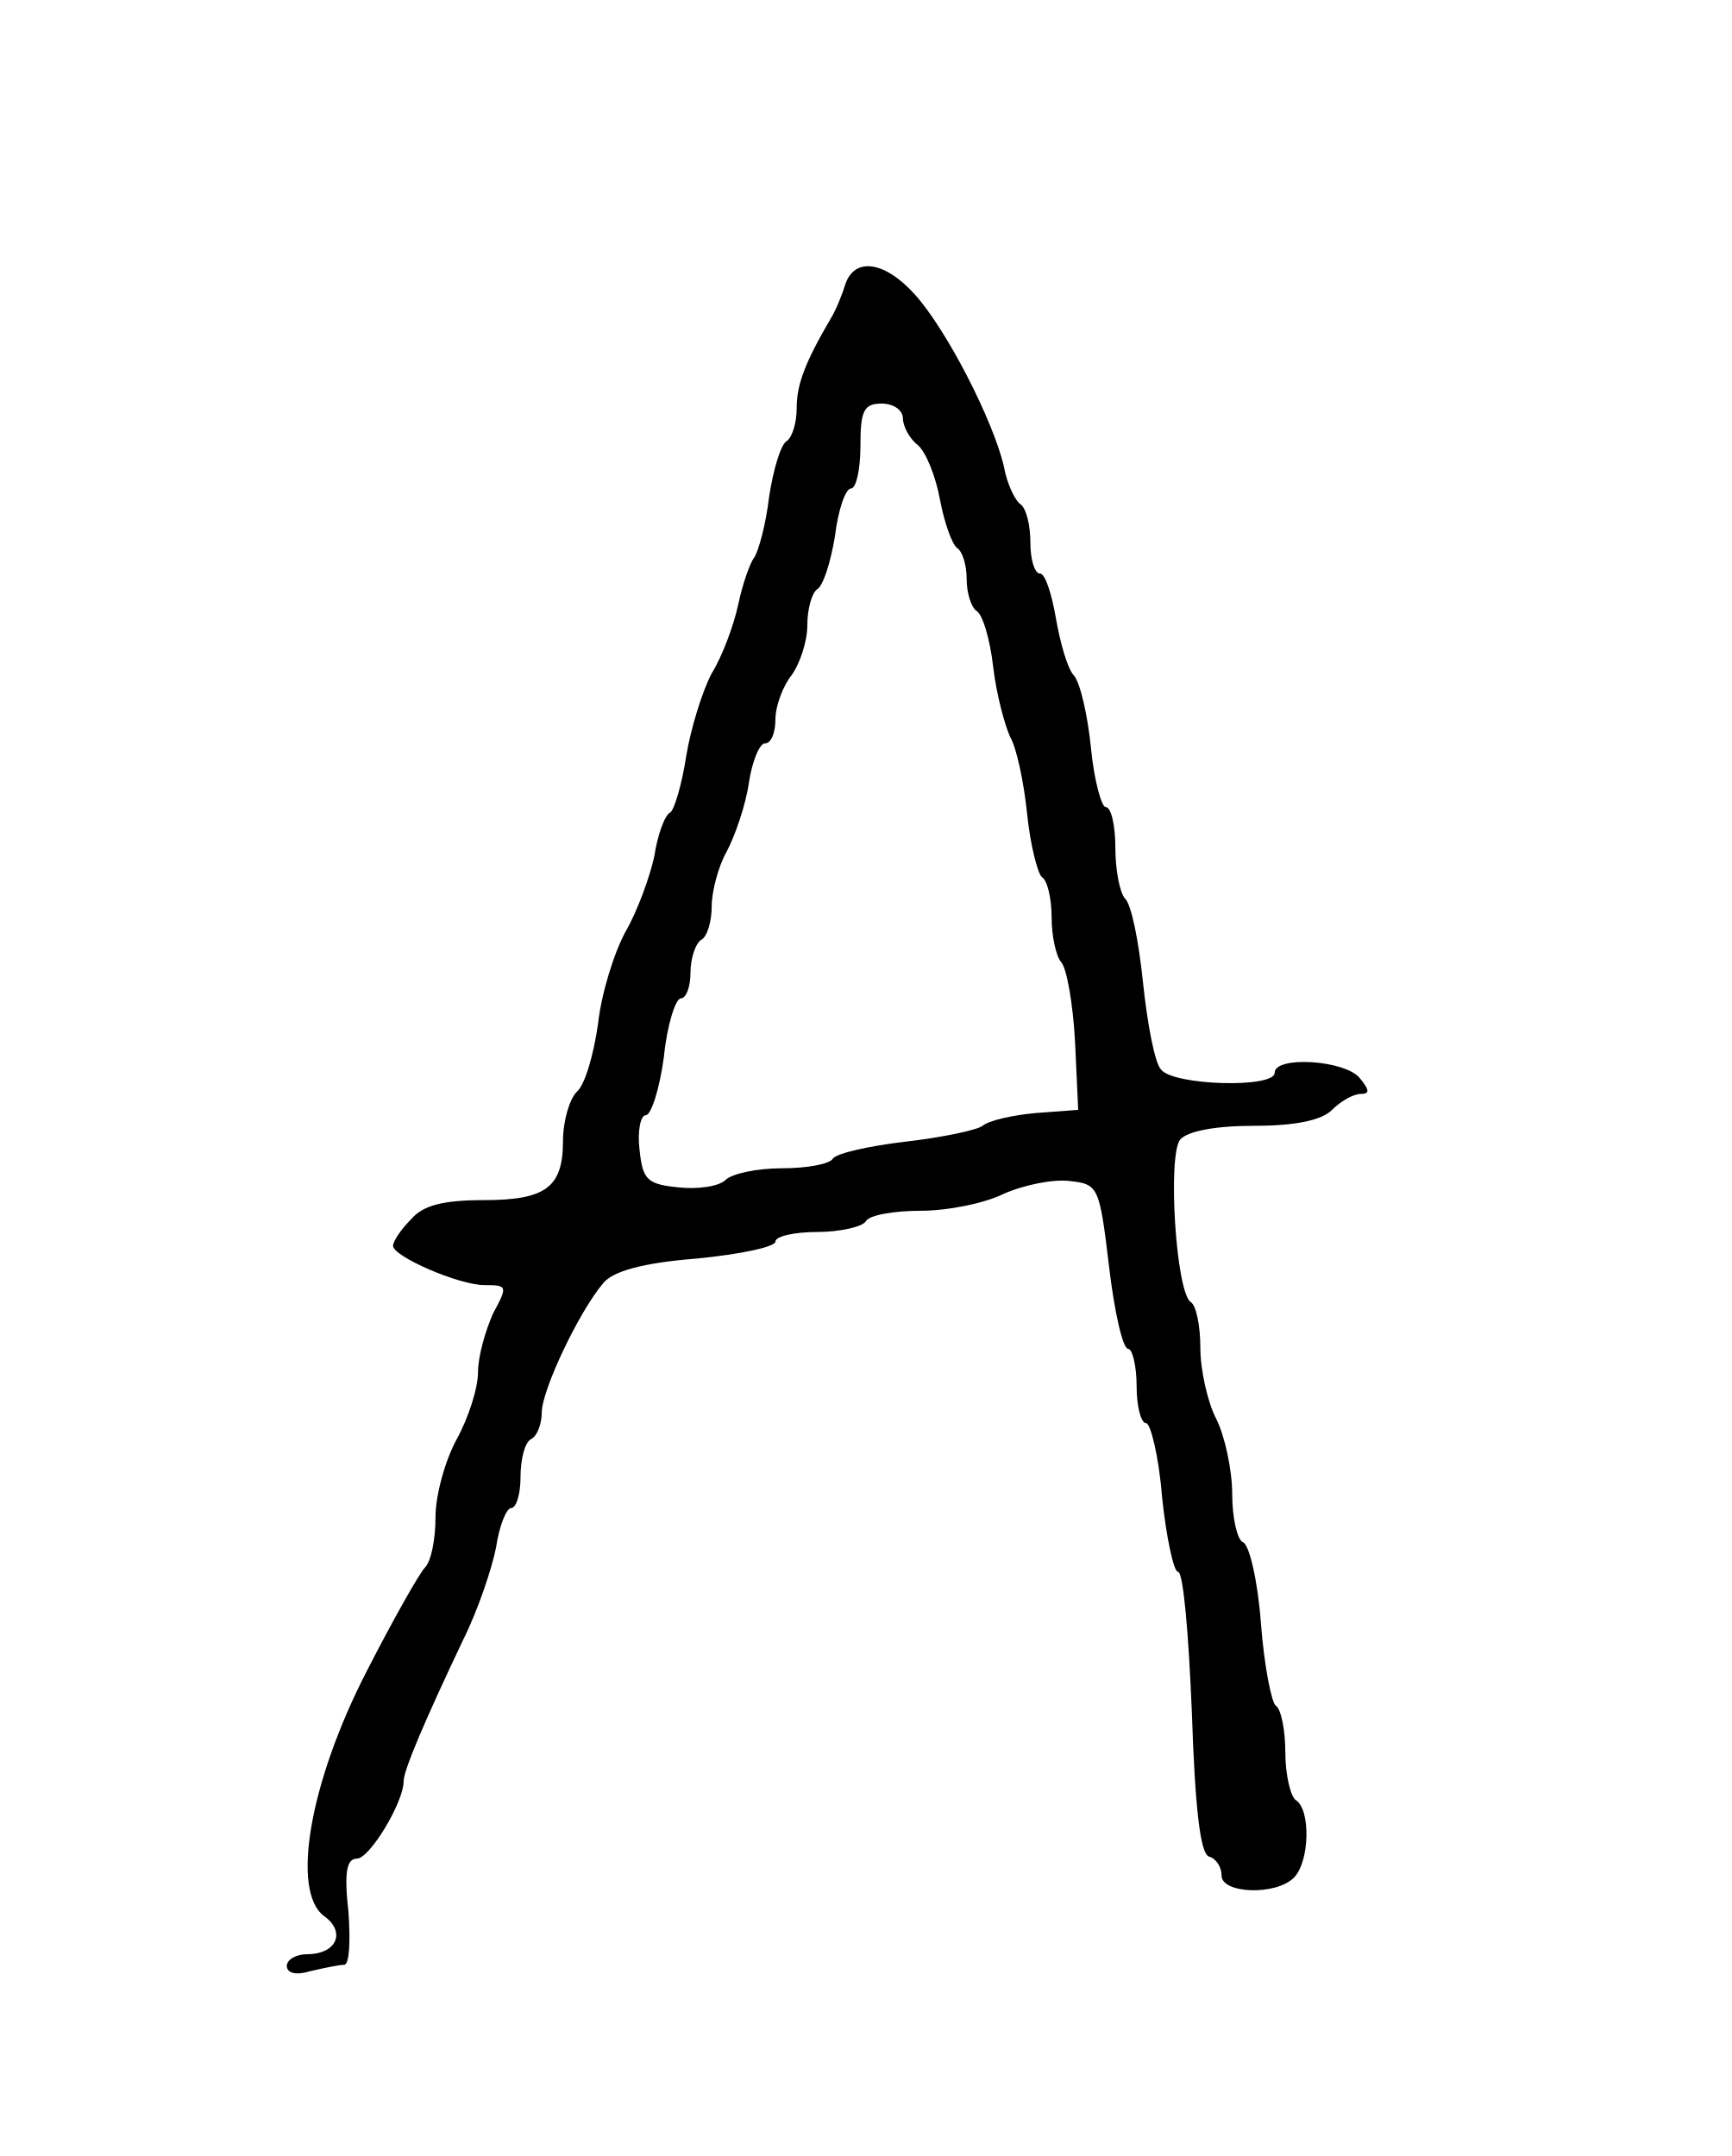
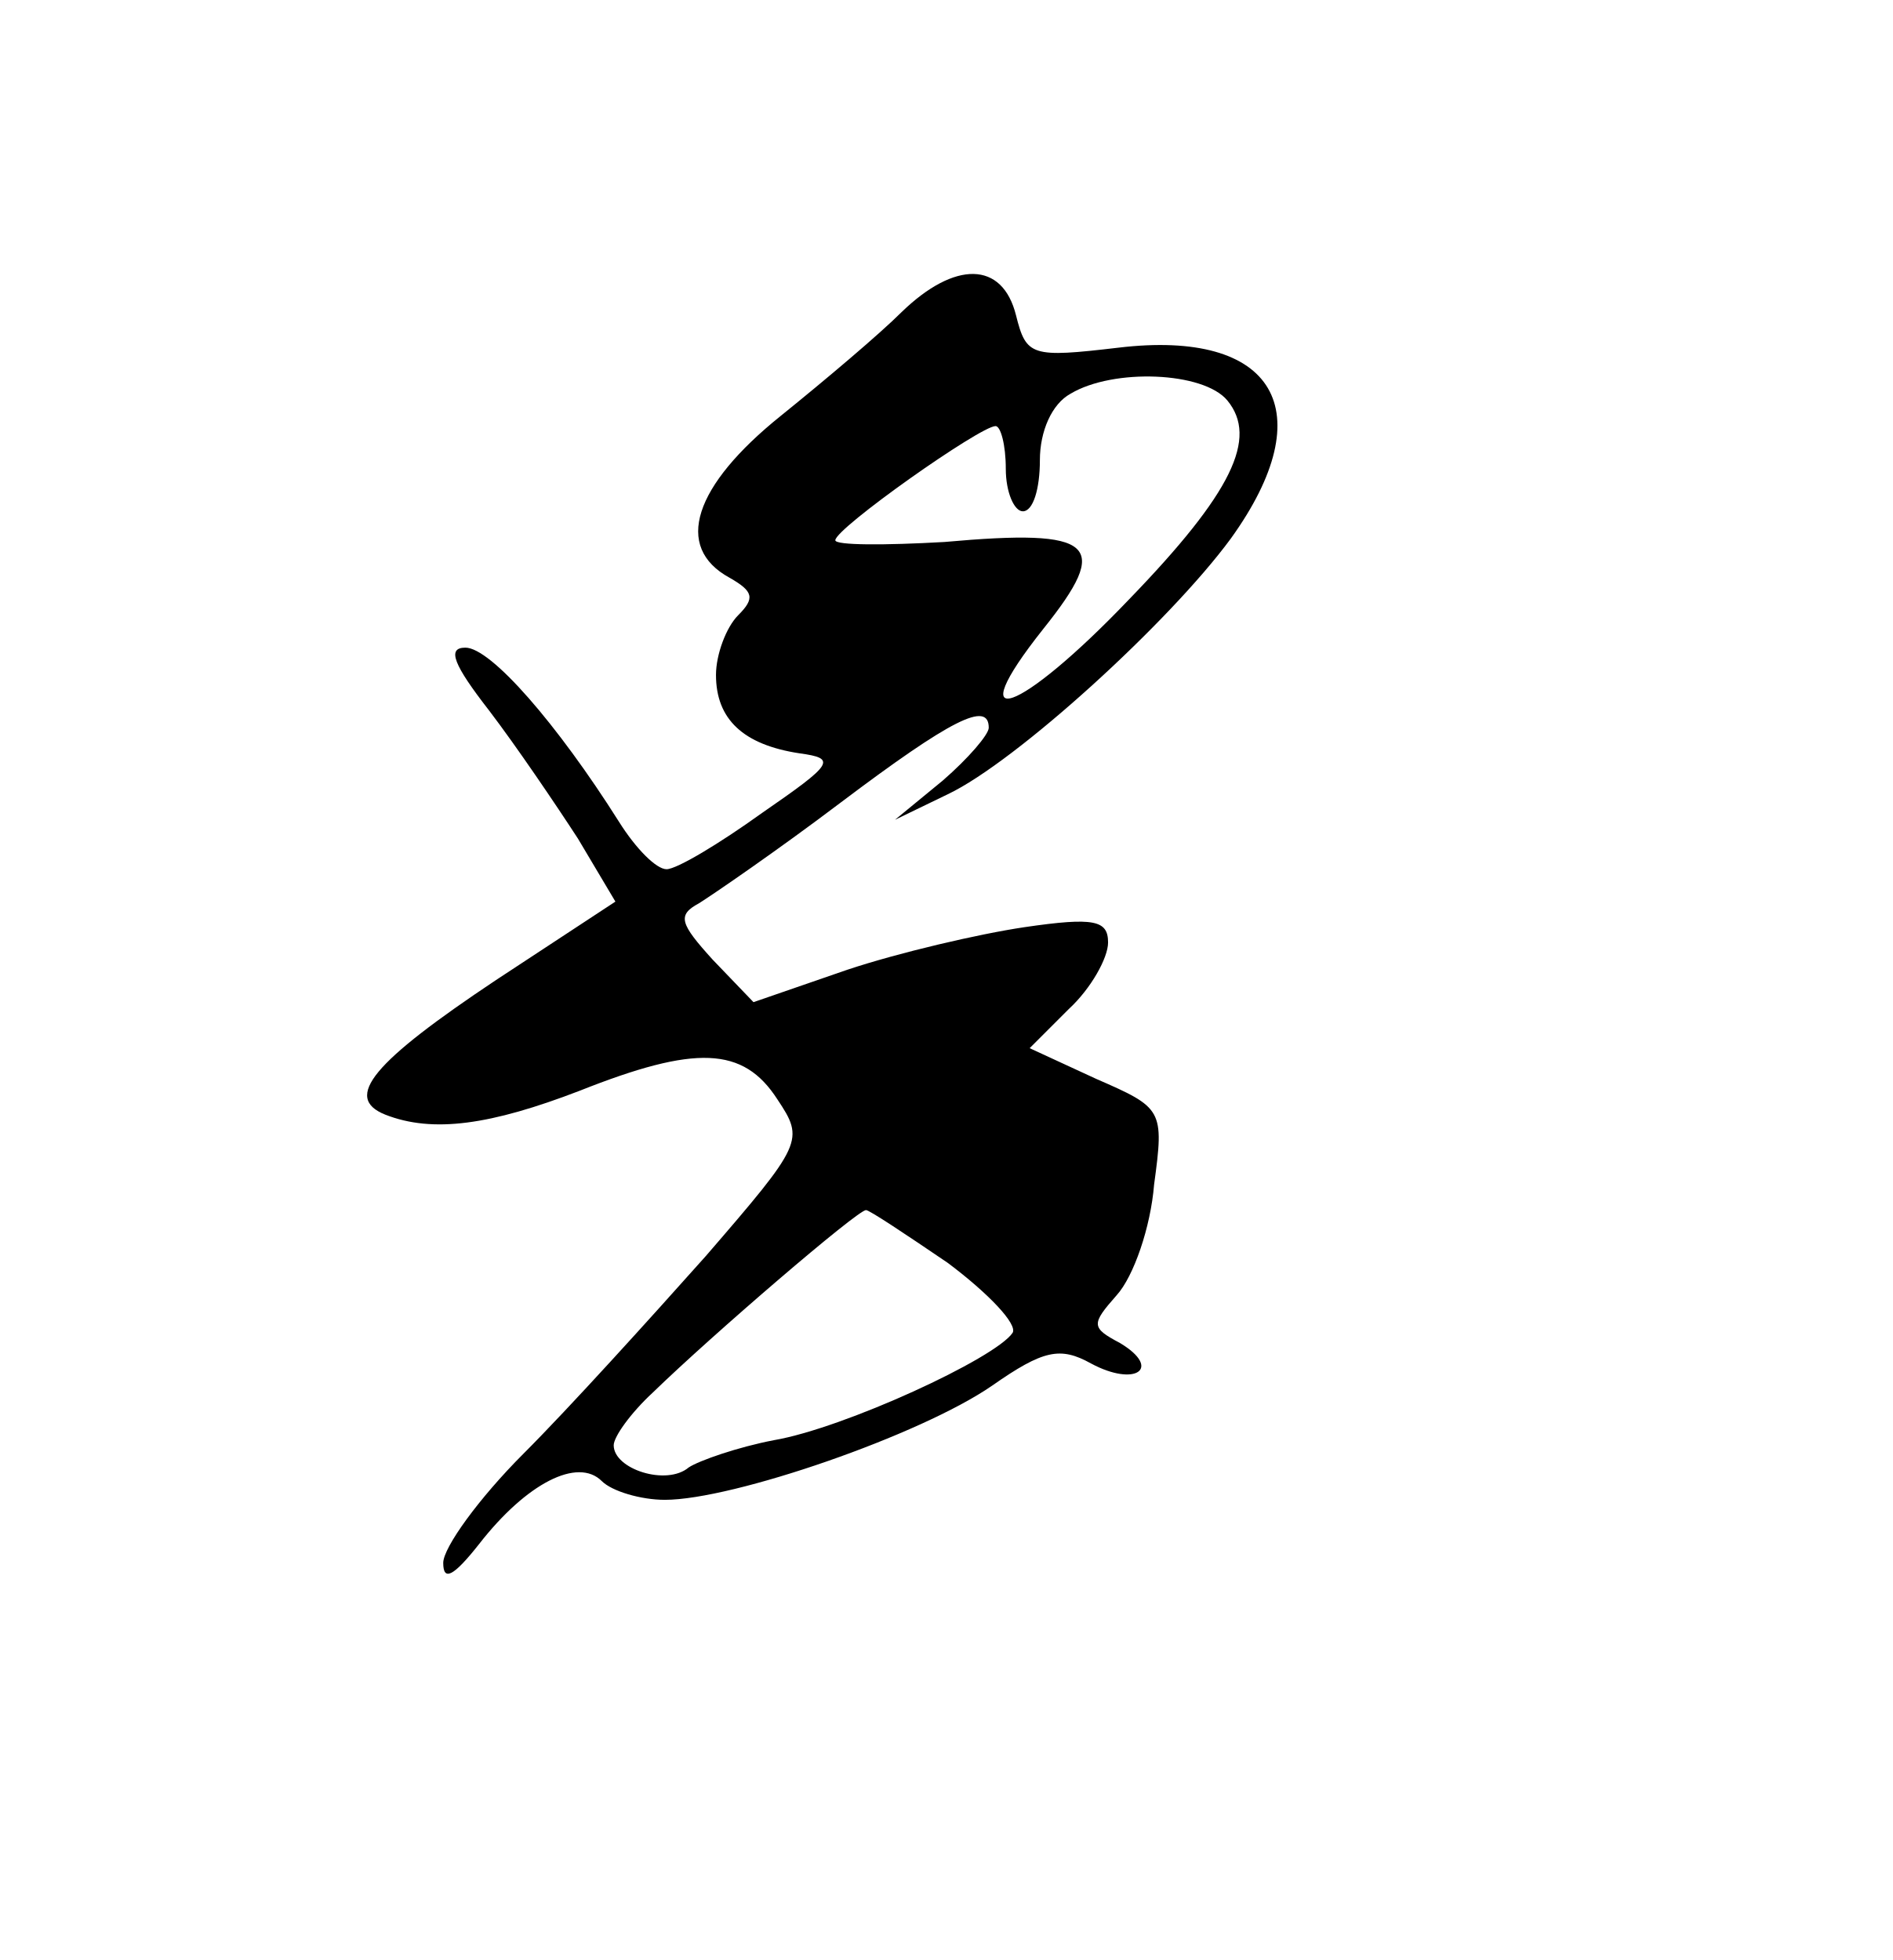
- <svg xmlns="http://www.w3.org/2000/svg" version="1.0" width="163pt" height="203pt" viewBox="0 0 163 203" preserveAspectRatio="xMidYMid meet">
-   <g transform="translate(0,203) scale(0.1,-0.1)" fill="#000000" stroke="none">
-     <path d="M796 1763 c-3 -10 -9 -25 -14 -33 -24 -41 -32 -62 -32 -84 0 -14 -4 -27 -9 -31 -6 -3 -13 -27 -17 -53 -3 -26 -10 -51 -14 -57 -4 -5 -11 -25 -15 -44 -4 -19 -15 -49 -25 -65 -9 -17 -20 -53 -24 -78 -4 -26 -11 -50 -15 -53 -5 -2 -12 -21 -15 -41 -4 -19 -16 -52 -27 -71 -11 -20 -23 -59 -26 -87 -4 -28 -12 -57 -20 -64 -7 -7 -13 -28 -13 -46 0 -44 -16 -56 -75 -56 -38 0 -57 -5 -68 -18 -10 -10 -17 -21 -17 -25 0 -10 62 -37 86 -37 22 0 22 -1 8 -27 -7 -16 -14 -40 -14 -55 0 -15 -9 -43 -20 -63 -11 -20 -20 -53 -20 -73 0 -21 -4 -42 -10 -48 -5 -5 -30 -49 -55 -98 -54 -105 -71 -207 -40 -230 21 -15 12 -36 -16 -36 -10 0 -19 -5 -19 -11 0 -7 9 -9 22 -5 13 3 27 6 32 6 5 0 6 23 4 50 -4 36 -2 50 8 50 12 0 44 53 44 73 0 10 19 55 56 133 14 28 27 67 31 87 3 21 10 37 14 37 5 0 9 13 9 29 0 17 4 33 10 36 6 3 10 15 10 25 0 21 35 95 58 122 9 11 37 19 88 23 41 4 74 11 74 16 0 5 18 9 39 9 22 0 43 5 46 10 3 6 27 10 52 10 25 0 60 7 78 16 18 8 46 14 62 12 27 -3 28 -5 37 -80 5 -43 13 -78 18 -78 4 0 8 -16 8 -35 0 -19 4 -35 9 -35 4 0 12 -31 15 -70 4 -38 11 -70 15 -70 5 0 10 -59 13 -132 3 -91 8 -133 16 -136 7 -2 12 -10 12 -18 0 -17 51 -19 68 -2 15 15 16 64 2 73 -5 3 -10 24 -10 45 0 21 -4 41 -9 44 -4 3 -11 38 -14 78 -3 40 -11 74 -17 76 -5 2 -10 22 -10 45 0 23 -7 55 -15 71 -8 15 -15 46 -15 67 0 21 -4 40 -9 43 -14 9 -22 138 -10 153 7 8 33 13 70 13 38 0 63 5 73 15 8 8 20 15 27 15 9 0 8 4 -1 15 -14 17 -80 21 -80 5 0 -15 -96 -12 -107 3 -6 6 -13 44 -17 82 -4 39 -11 74 -17 79 -5 6 -9 27 -9 48 0 21 -4 38 -9 38 -4 0 -11 25 -14 56 -3 30 -10 61 -16 68 -6 6 -13 31 -17 54 -4 23 -10 42 -15 42 -5 0 -9 13 -9 29 0 17 -4 32 -9 36 -5 3 -13 19 -16 36 -10 43 -54 129 -84 162 -28 31 -56 35 -65 10z m54 -127 c0 -7 6 -19 14 -25 8 -7 17 -30 21 -52 4 -21 11 -41 16 -45 5 -3 9 -16 9 -29 0 -13 4 -26 9 -30 6 -3 13 -27 16 -53 3 -26 11 -55 16 -66 6 -10 13 -43 16 -73 3 -29 10 -56 14 -59 5 -3 9 -20 9 -38 0 -17 4 -36 9 -42 5 -5 11 -38 13 -74 l3 -65 -40 -3 c-22 -2 -44 -7 -50 -12 -5 -4 -38 -11 -73 -15 -34 -4 -65 -11 -68 -16 -3 -5 -24 -9 -48 -9 -23 0 -47 -5 -53 -11 -6 -6 -26 -9 -44 -7 -30 3 -34 7 -37 36 -2 17 1 32 6 32 5 0 13 25 17 55 3 30 11 55 16 55 5 0 9 11 9 24 0 14 5 28 10 31 6 3 10 18 10 32 0 13 6 37 14 51 8 15 18 44 21 65 3 20 10 37 15 37 6 0 10 10 10 23 0 12 7 31 15 41 8 11 15 32 15 47 0 15 4 30 9 34 6 3 13 26 17 50 3 25 10 45 15 45 5 0 9 18 9 40 0 33 3 40 20 40 11 0 20 -6 20 -14z" />
+ <svg xmlns="http://www.w3.org/2000/svg" version="1.0" width="111pt" height="115pt" viewBox="0 0 111 115" preserveAspectRatio="xMidYMid meet">
+   <g transform="translate(0,115) scale(0.1,-0.1)" fill="#000000" stroke="none">
+     <path d="M529 967 c-13 -13 -45 -40 -71 -61 -51 -41 -63 -77 -30 -95 14 -8 15 -12 5 -22 -7 -7 -13 -23 -13 -35 0 -26 16 -41 49 -46 22 -3 20 -6 -22 -35 -25 -18 -50 -33 -56 -33 -6 0 -18 12 -28 28 -36 57 -75 102 -90 102 -11 0 -7 -10 14 -37 16 -21 39 -55 52 -75 l22 -37 -70 -46 c-72 -48 -90 -69 -65 -79 28 -11 62 -6 114 14 68 27 96 26 116 -5 16 -24 15 -26 -42 -92 -33 -37 -80 -89 -107 -116 -26 -26 -47 -55 -47 -64 0 -11 6 -8 21 11 28 36 58 51 72 37 6 -6 23 -11 37 -11 40 0 150 38 192 67 30 21 40 23 58 13 26 -14 42 -3 17 12 -17 9 -17 11 -2 28 10 11 20 40 22 65 6 44 5 45 -34 62 l-39 18 23 23 c13 12 23 30 23 39 0 13 -8 15 -49 9 -27 -4 -74 -15 -104 -25 l-55 -19 -24 25 c-19 21 -21 26 -8 33 8 5 46 31 83 59 65 49 87 60 87 44 0 -4 -12 -18 -27 -31 l-28 -23 31 15 c40 19 130 101 166 150 54 75 26 123 -66 112 -51 -6 -54 -5 -60 19 -8 32 -36 32 -67 2z m191 -52 c18 -22 3 -54 -58 -117 -64 -67 -100 -80 -50 -17 40 50 31 59 -58 51 -35 -2 -64 -2 -64 1 0 7 85 67 94 67 3 0 6 -11 6 -25 0 -14 5 -25 10 -25 6 0 10 13 10 30 0 17 7 33 18 39 25 15 78 13 92 -4z m-164 -506 c24 -18 41 -36 38 -41 -10 -15 -99 -56 -140 -63 -21 -4 -44 -12 -50 -16 -13 -11 -44 -1 -44 13 0 5 10 19 23 31 35 34 120 107 125 107 2 0 23 -14 48 -31z" />
  </g>
</svg>
